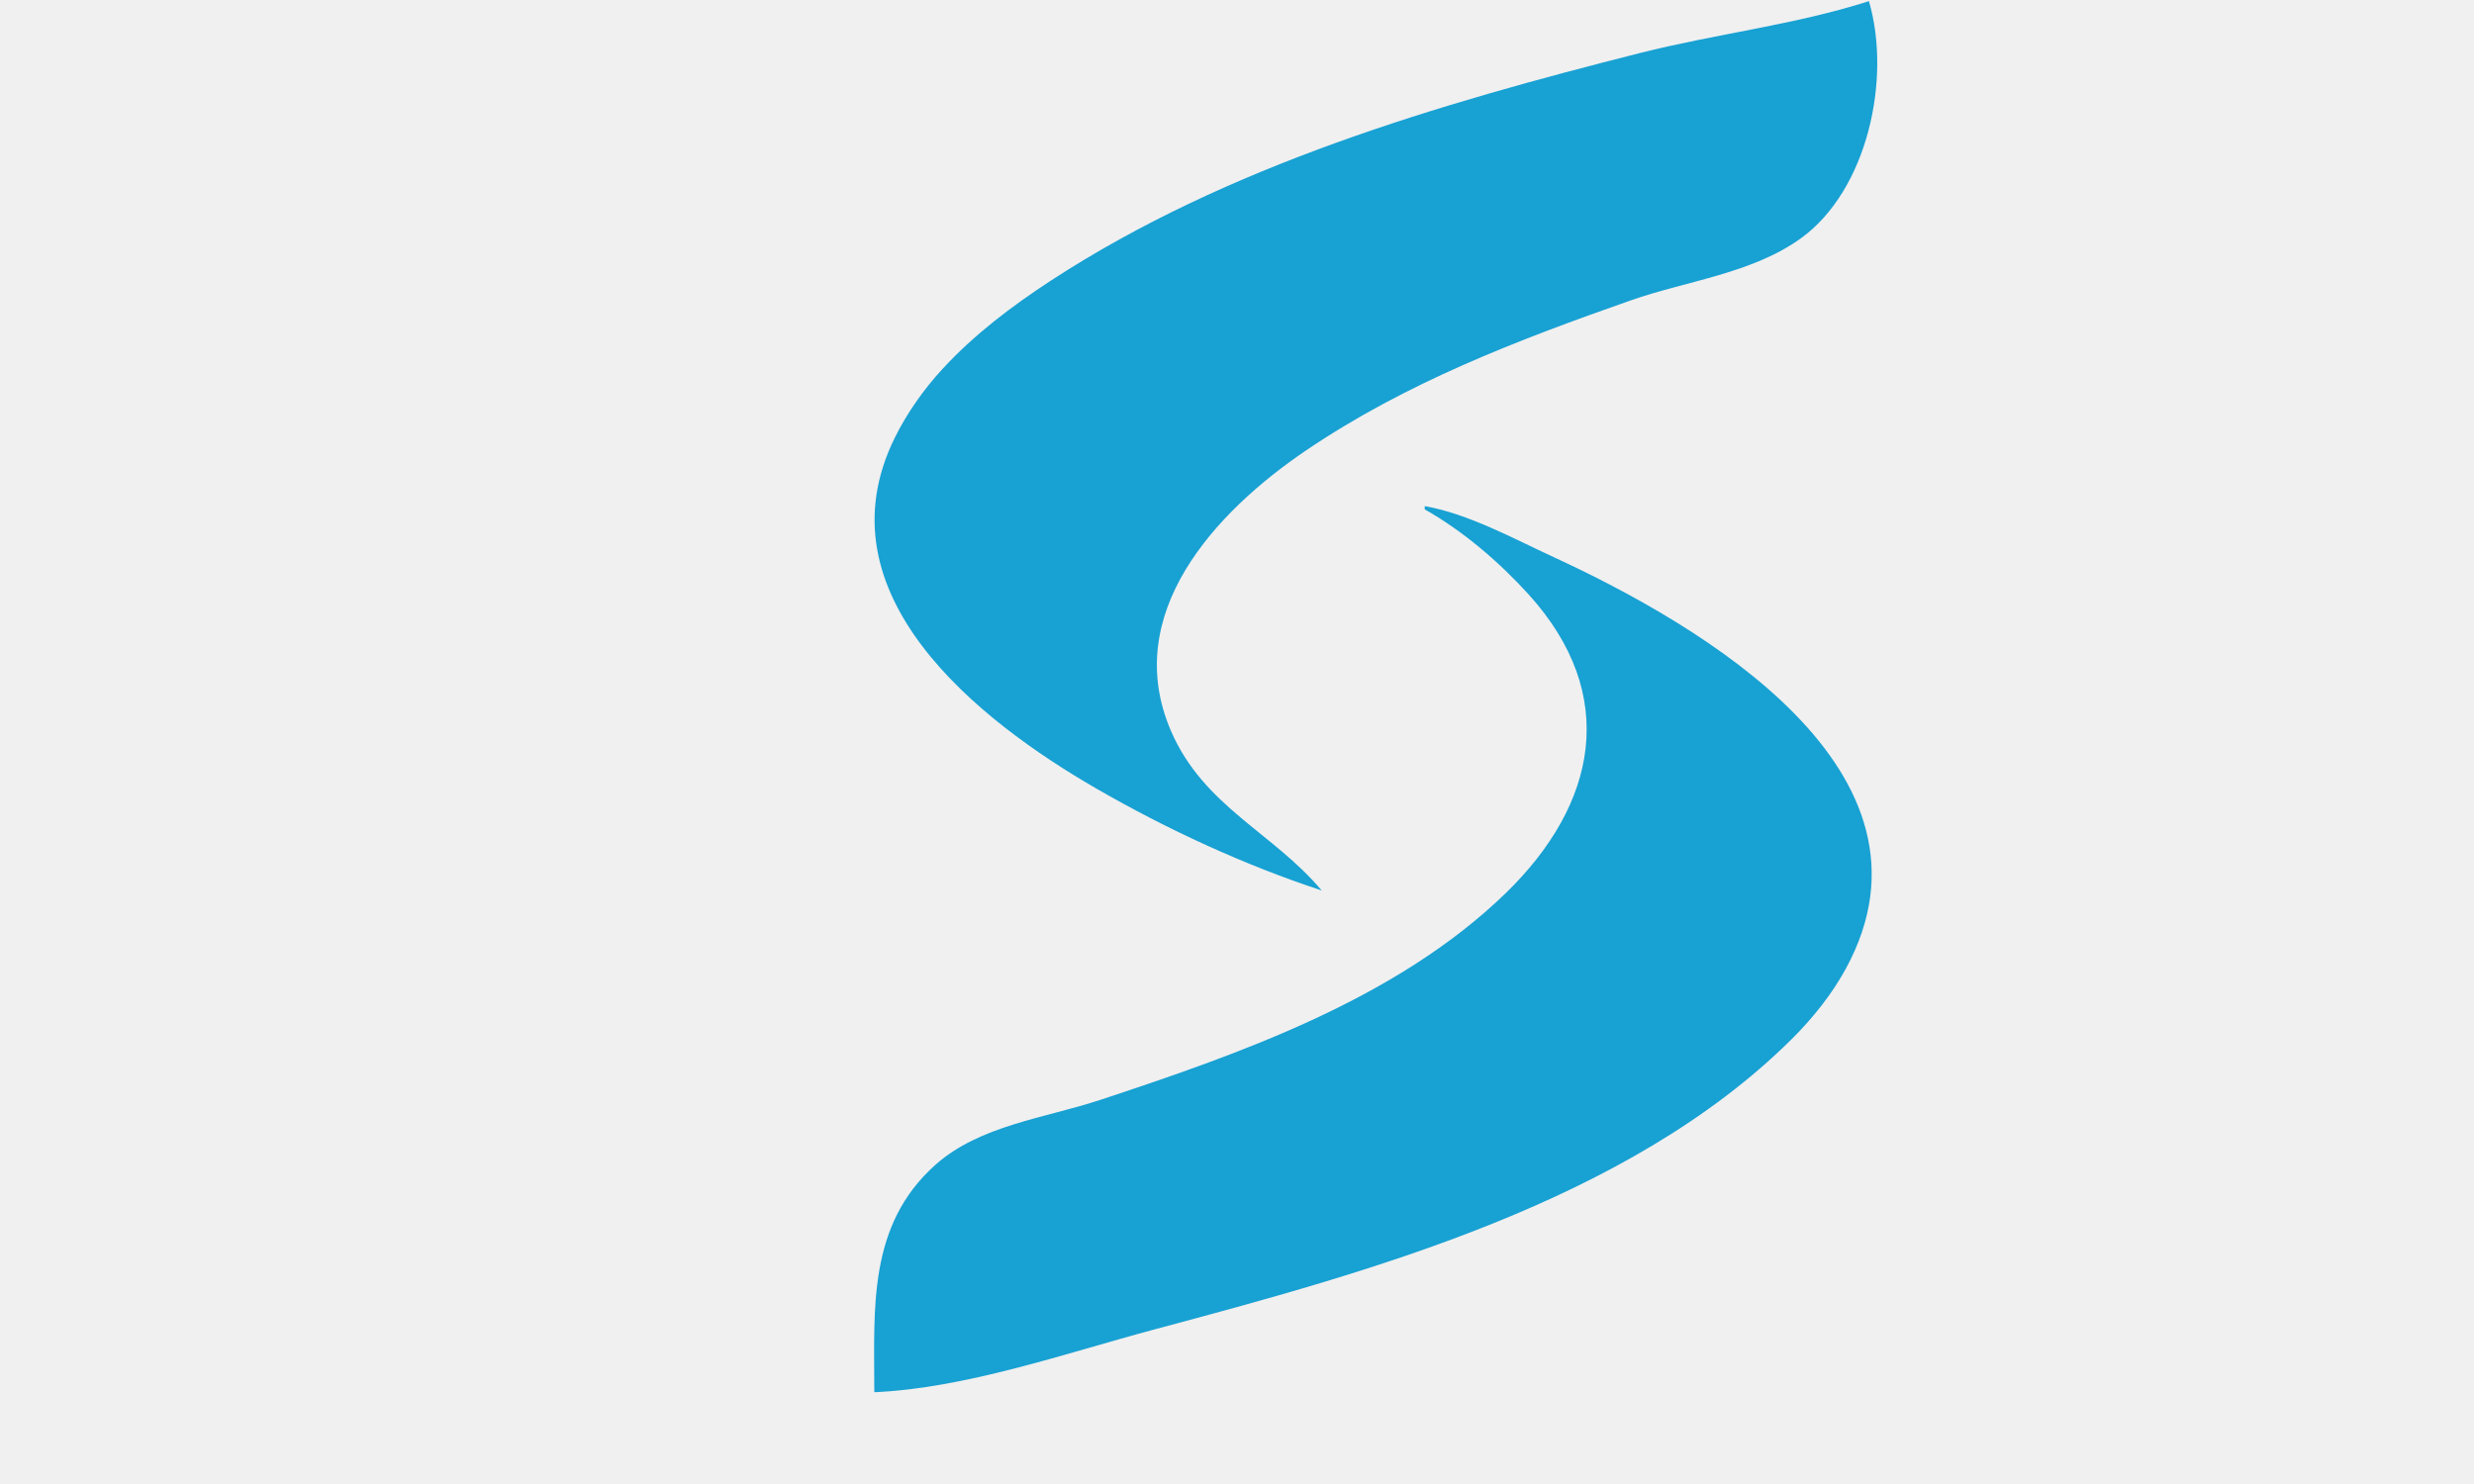
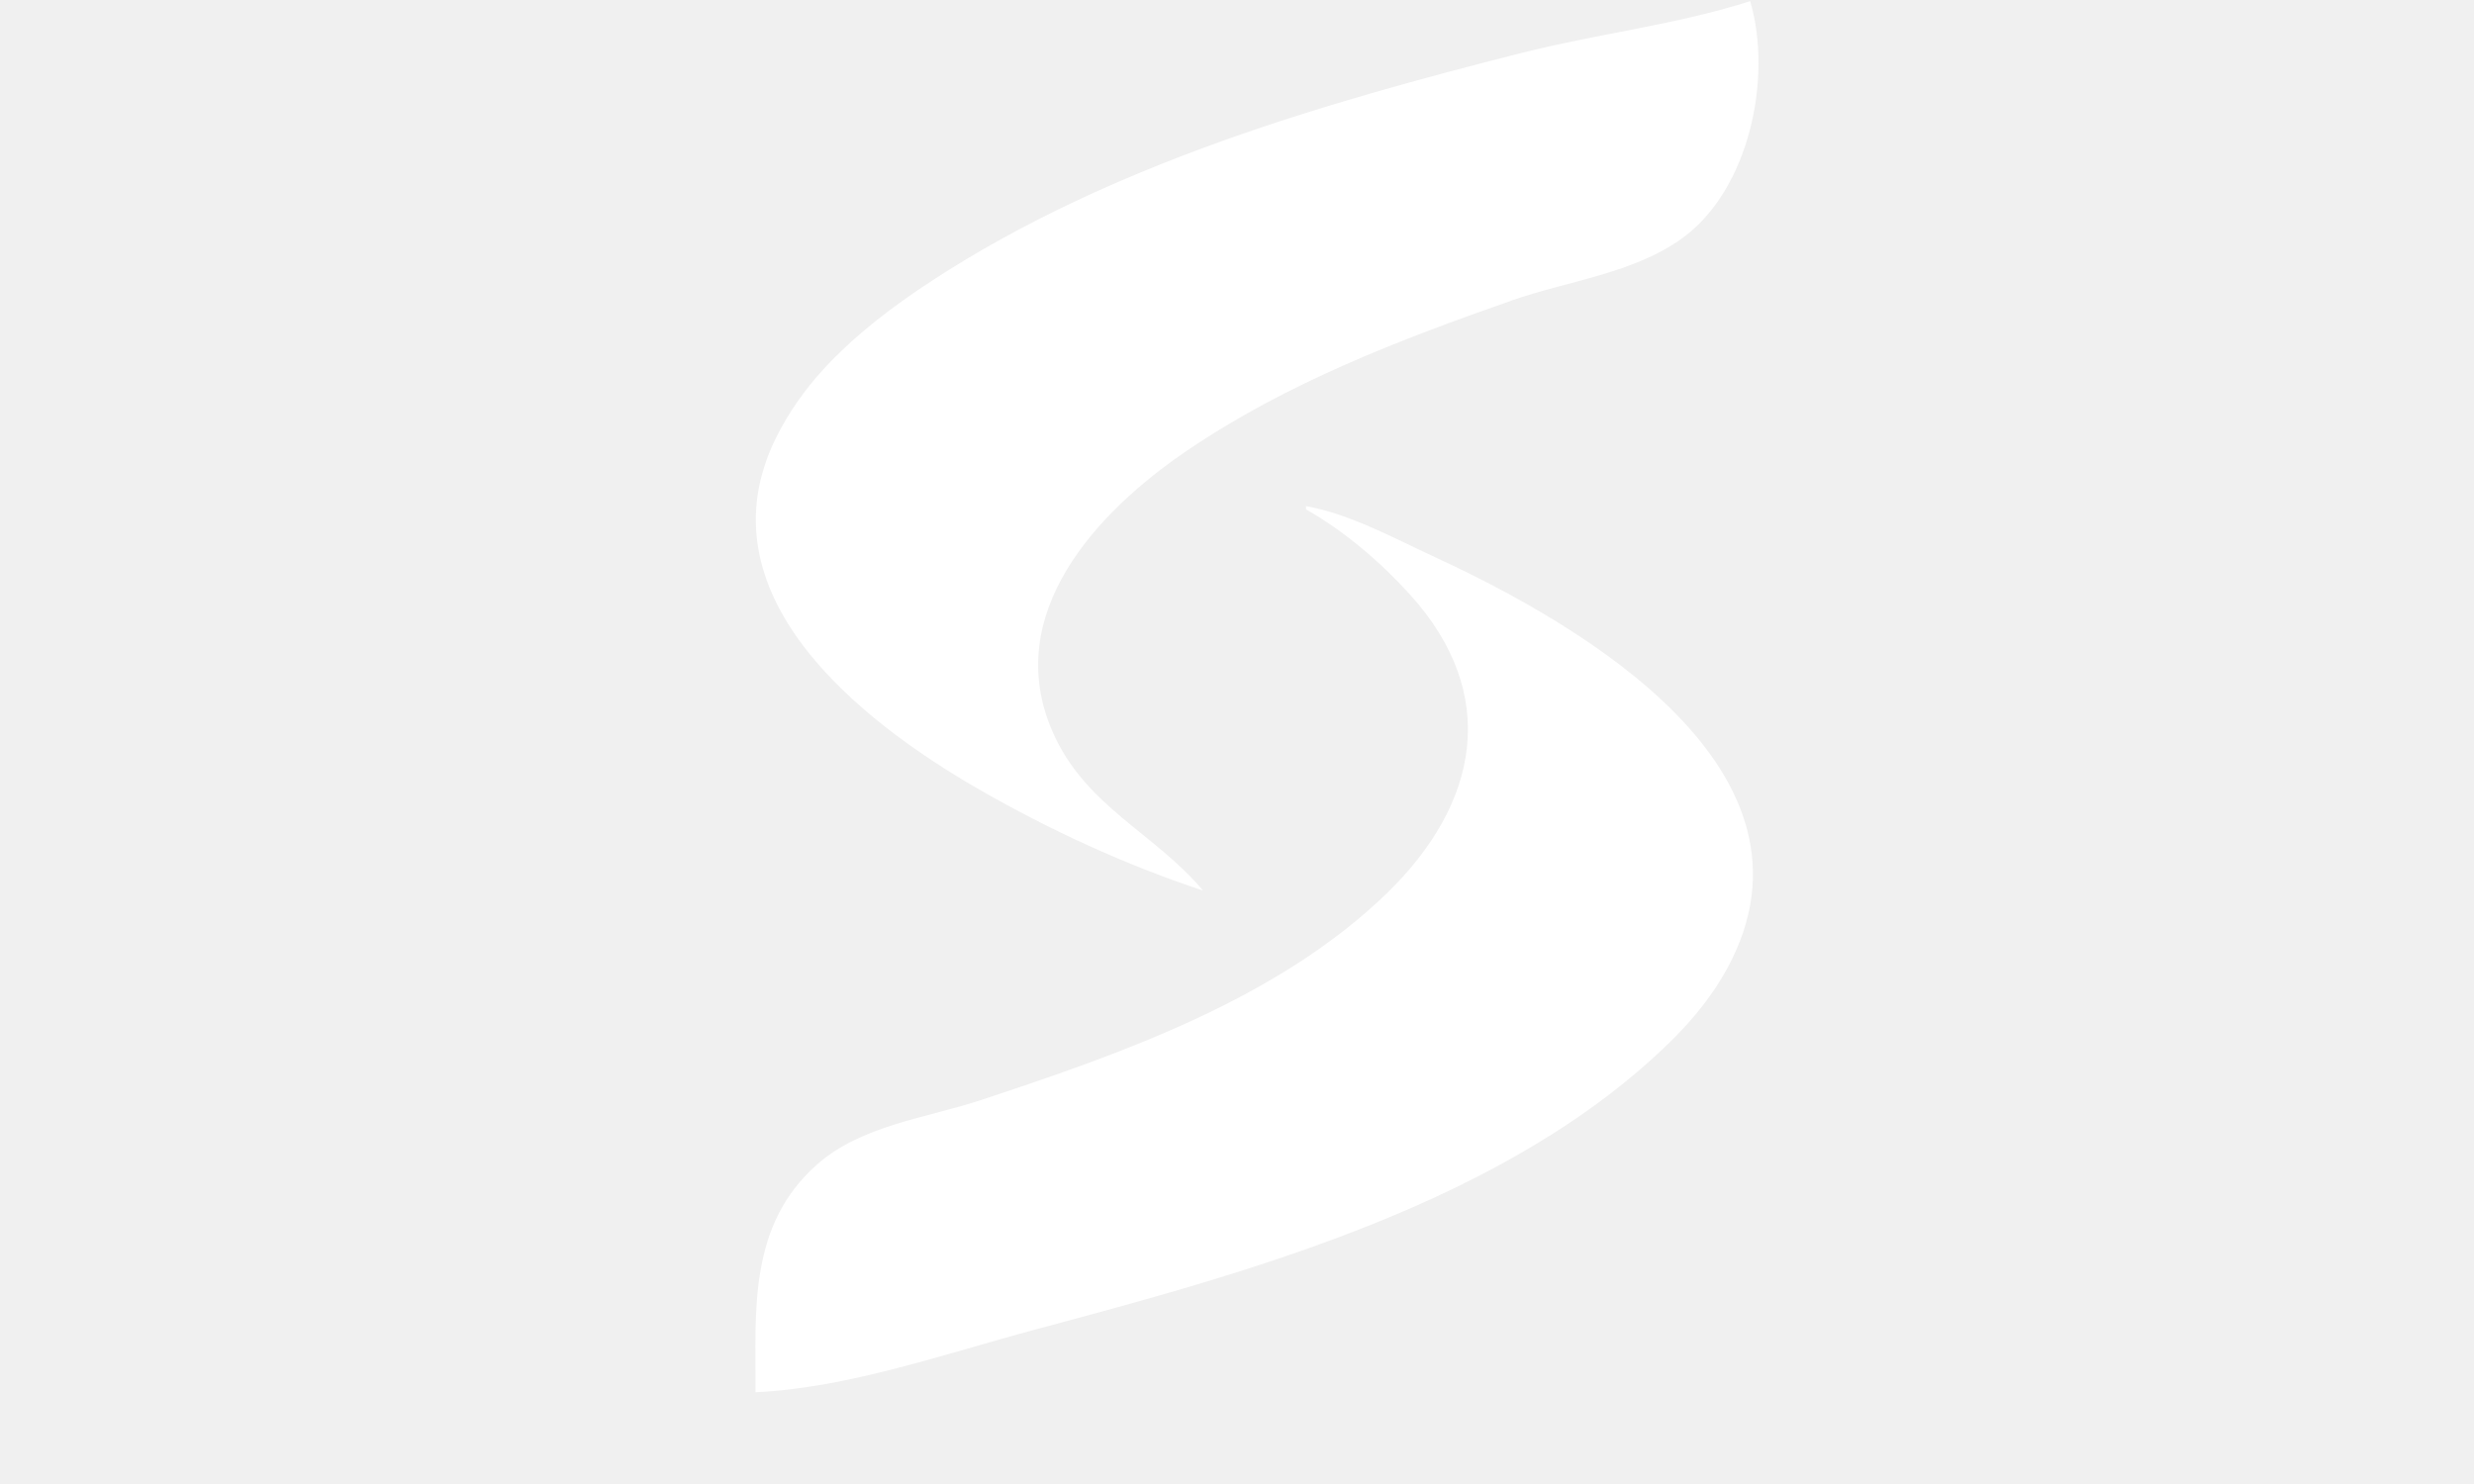
- <svg xmlns="http://www.w3.org/2000/svg" width="200" height="120" viewBox="30 100 130 100" version="1.1" id="svg1" xml:space="preserve">
+ <svg xmlns="http://www.w3.org/2000/svg" width="200" height="120" viewBox="38 100 130 100" version="1.1" id="svg1" xml:space="preserve">
  <g id="layer1">
-     <path style="fill:#18a1d3;stroke:none" d="M 100.708,160.007 c -3.282,-3.905 -7.969,-5.677 -10.158,-10.757 -3.404,-7.899 3.005,-14.763 9.074,-18.879 6.76,-4.585 14.26,-7.447 21.901,-10.129 3.762,-1.32 8.211,-1.817 11.493,-4.206 4.456,-3.244 6.082,-10.726 4.554,-15.959 -4.949,1.588 -10.341,2.21 -15.396,3.489 -13.584,3.438 -27.808,7.583 -39.683,15.322 -2.642,1.722 -5.207,3.659 -7.353,5.995 -1.253,1.364 -2.368,2.942 -3.192,4.61 -5.203,10.535 5.609,19.048 13.581,23.647 4.777,2.755 9.948,5.144 15.179,6.867 M 107.647,134.104 v 0.22 c 2.569,1.449 5.007,3.536 6.992,5.724 6.13,6.754 4.654,14.145 -1.571,20.171 -7.342,7.106 -17.855,10.784 -27.323,13.911 -3.663,1.21 -8.074,1.701 -11.059,4.359 -4.582,4.08 -4.12,9.715 -4.12,15.326 6.191,-0.273 12.892,-2.63 18.866,-4.229 14.549,-3.896 31.854,-8.585 42.915,-19.542 1.402,-1.389 2.72,-3.026 3.668,-4.767 7.253,-13.319 -9.858,-23.202 -19.694,-27.741 -2.688,-1.24 -5.754,-2.922 -8.674,-3.431 z" id="path2" />
+     <path style="fill:#ffffff;stroke:none" d="M 100.708,160.007 c -3.282,-3.905 -7.969,-5.677 -10.158,-10.757 -3.404,-7.899 3.005,-14.763 9.074,-18.879 6.76,-4.585 14.26,-7.447 21.901,-10.129 3.762,-1.32 8.211,-1.817 11.493,-4.206 4.456,-3.244 6.082,-10.726 4.554,-15.959 -4.949,1.588 -10.341,2.21 -15.396,3.489 -13.584,3.438 -27.808,7.583 -39.683,15.322 -2.642,1.722 -5.207,3.659 -7.353,5.995 -1.253,1.364 -2.368,2.942 -3.192,4.61 -5.203,10.535 5.609,19.048 13.581,23.647 4.777,2.755 9.948,5.144 15.179,6.867 M 107.647,134.104 v 0.22 c 2.569,1.449 5.007,3.536 6.992,5.724 6.13,6.754 4.654,14.145 -1.571,20.171 -7.342,7.106 -17.855,10.784 -27.323,13.911 -3.663,1.21 -8.074,1.701 -11.059,4.359 -4.582,4.08 -4.12,9.715 -4.12,15.326 6.191,-0.273 12.892,-2.63 18.866,-4.229 14.549,-3.896 31.854,-8.585 42.915,-19.542 1.402,-1.389 2.72,-3.026 3.668,-4.767 7.253,-13.319 -9.858,-23.202 -19.694,-27.741 -2.688,-1.24 -5.754,-2.922 -8.674,-3.431 z" id="path2" />
  </g>
</svg>
